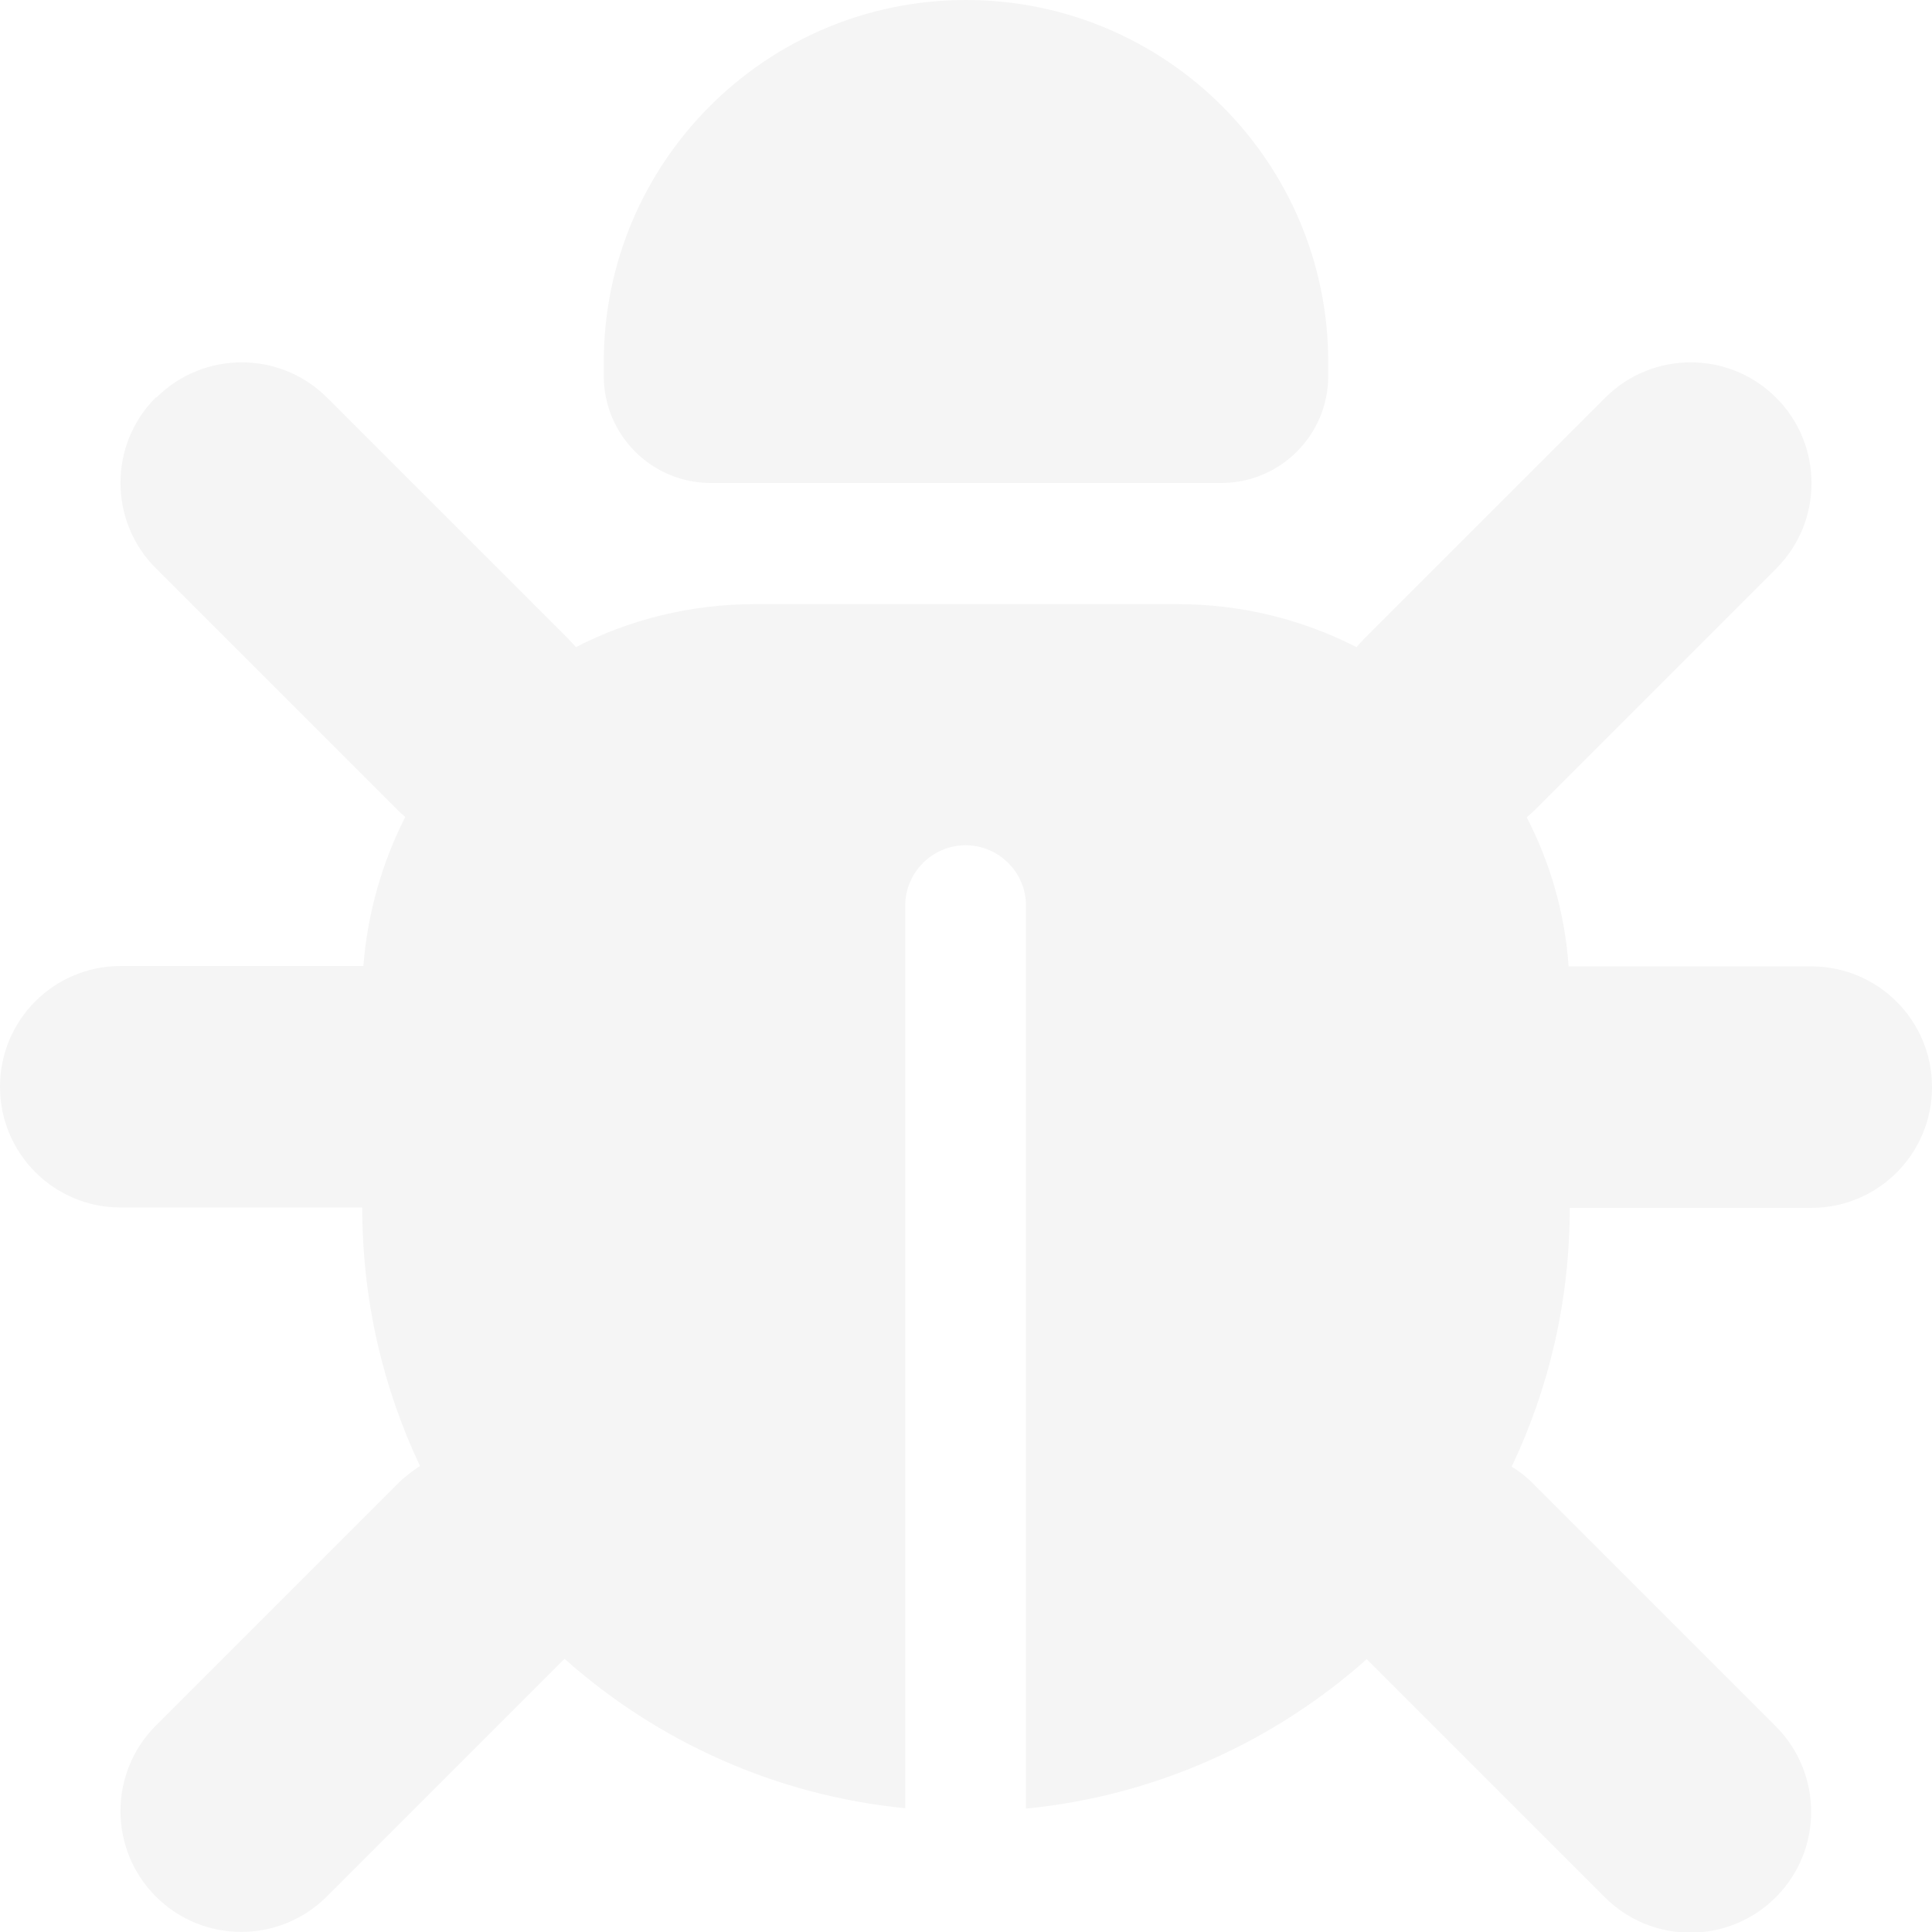
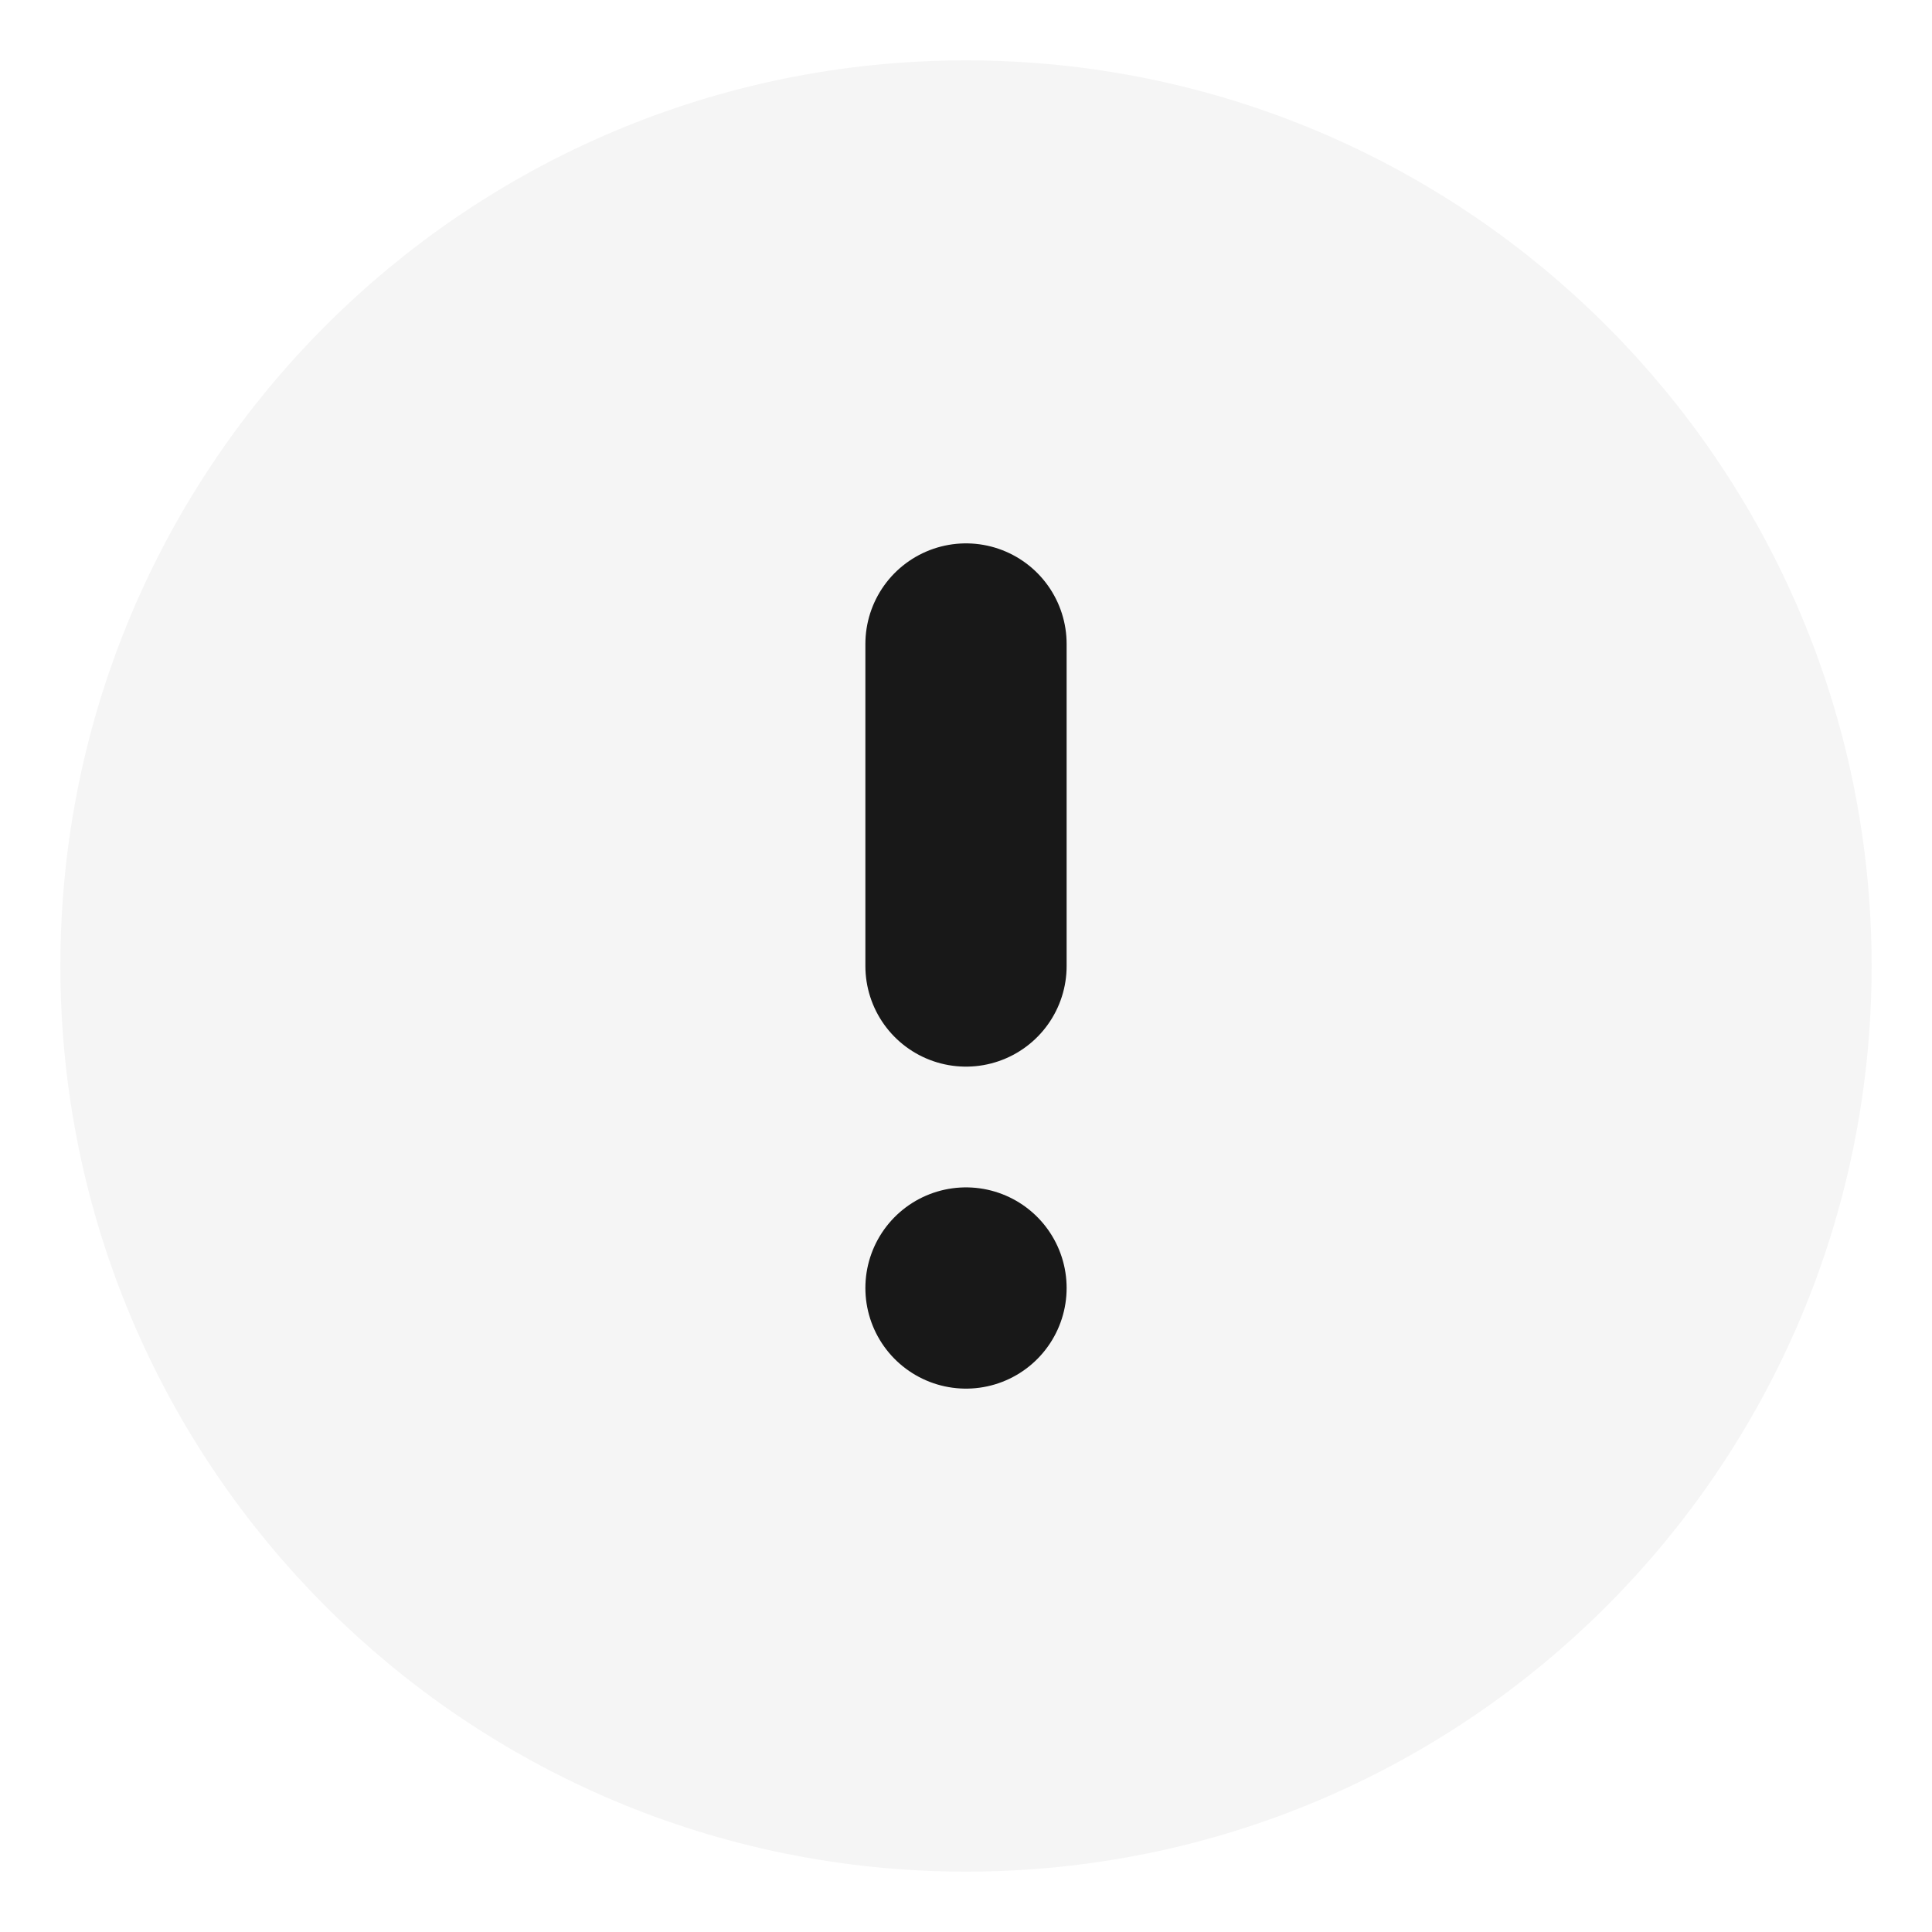
- <svg xmlns="http://www.w3.org/2000/svg" height="1em" style="fill:#f5f5f5" viewBox="0 0 512 512">
-   <path d="M256 0c53 0 96 43 96 96v3.6c0 15.7-12.7 28.4-28.4 28.4H188.4c-15.7 0-28.4-12.7-28.4-28.4V96c0-53 43-96 96-96zM41.4 105.4c12.5-12.5 32.8-12.5 45.3 0l64 64c.7.7 1.3 1.4 1.9 2.1 14.2-7.3 30.4-11.4 47.5-11.4H312c17.1 0 33.2 4.1 47.5 11.4.6-.7 1.2-1.4 1.9-2.1l64-64c12.5-12.5 32.8-12.5 45.3 0s12.5 32.8 0 45.3l-64 64c-.7.7-1.4 1.3-2.1 1.9 6.2 12 10.1 25.3 11.1 39.5H480c17.7 0 32 14.3 32 32s-14.3 32-32 32h-64c0 24.6-5.5 47.8-15.4 68.6 2.2 1.3 4.2 2.9 6 4.8l64 64c12.5 12.5 12.5 32.8 0 45.3s-32.8 12.5-45.3 0l-63.1-63.1c-24.5 21.8-55.8 36.2-90.3 39.6V240c0-8.8-7.2-16-16-16s-16 7.2-16 16v239.2c-34.5-3.4-65.8-17.8-90.3-39.6l-63 63c-12.5 12.5-32.8 12.5-45.3 0s-12.5-32.8 0-45.3l64-64c1.9-1.9 3.9-3.4 6-4.8C101.5 367.8 96 344.6 96 320H32c-17.7 0-32-14.3-32-32s14.3-32 32-32h64.3c1.1-14.1 5-27.5 11.1-39.5-.7-.6-1.4-1.2-2.1-1.9l-64-64c-12.5-12.5-12.5-32.8 0-45.3z" />
+ <svg xmlns="http://www.w3.org/2000/svg" viewBox="0 0 24 24">
+   <g id="Complete">
+     <g id="alert-circle">
+       <g>
+         <circle cx="12" cy="12" data-name="--Circle" fill="#f5f5f5" id="_--Circle" r="10" stroke="#f5f5f5" stroke-linecap="round" stroke-linejoin="round" stroke-width="2.5" />
+         <line fill="none" stroke="#181818" stroke-linecap="round" stroke-linejoin="round" stroke-width="2.5" x1="12" x2="12" y1="8" y2="12" />
+         <line fill="none" stroke="#181818" stroke-linecap="round" stroke-linejoin="round" stroke-width="2.5" x1="12" x2="12" y1="16" y2="16" />
+       </g>
+     </g>
+   </g>
</svg>
